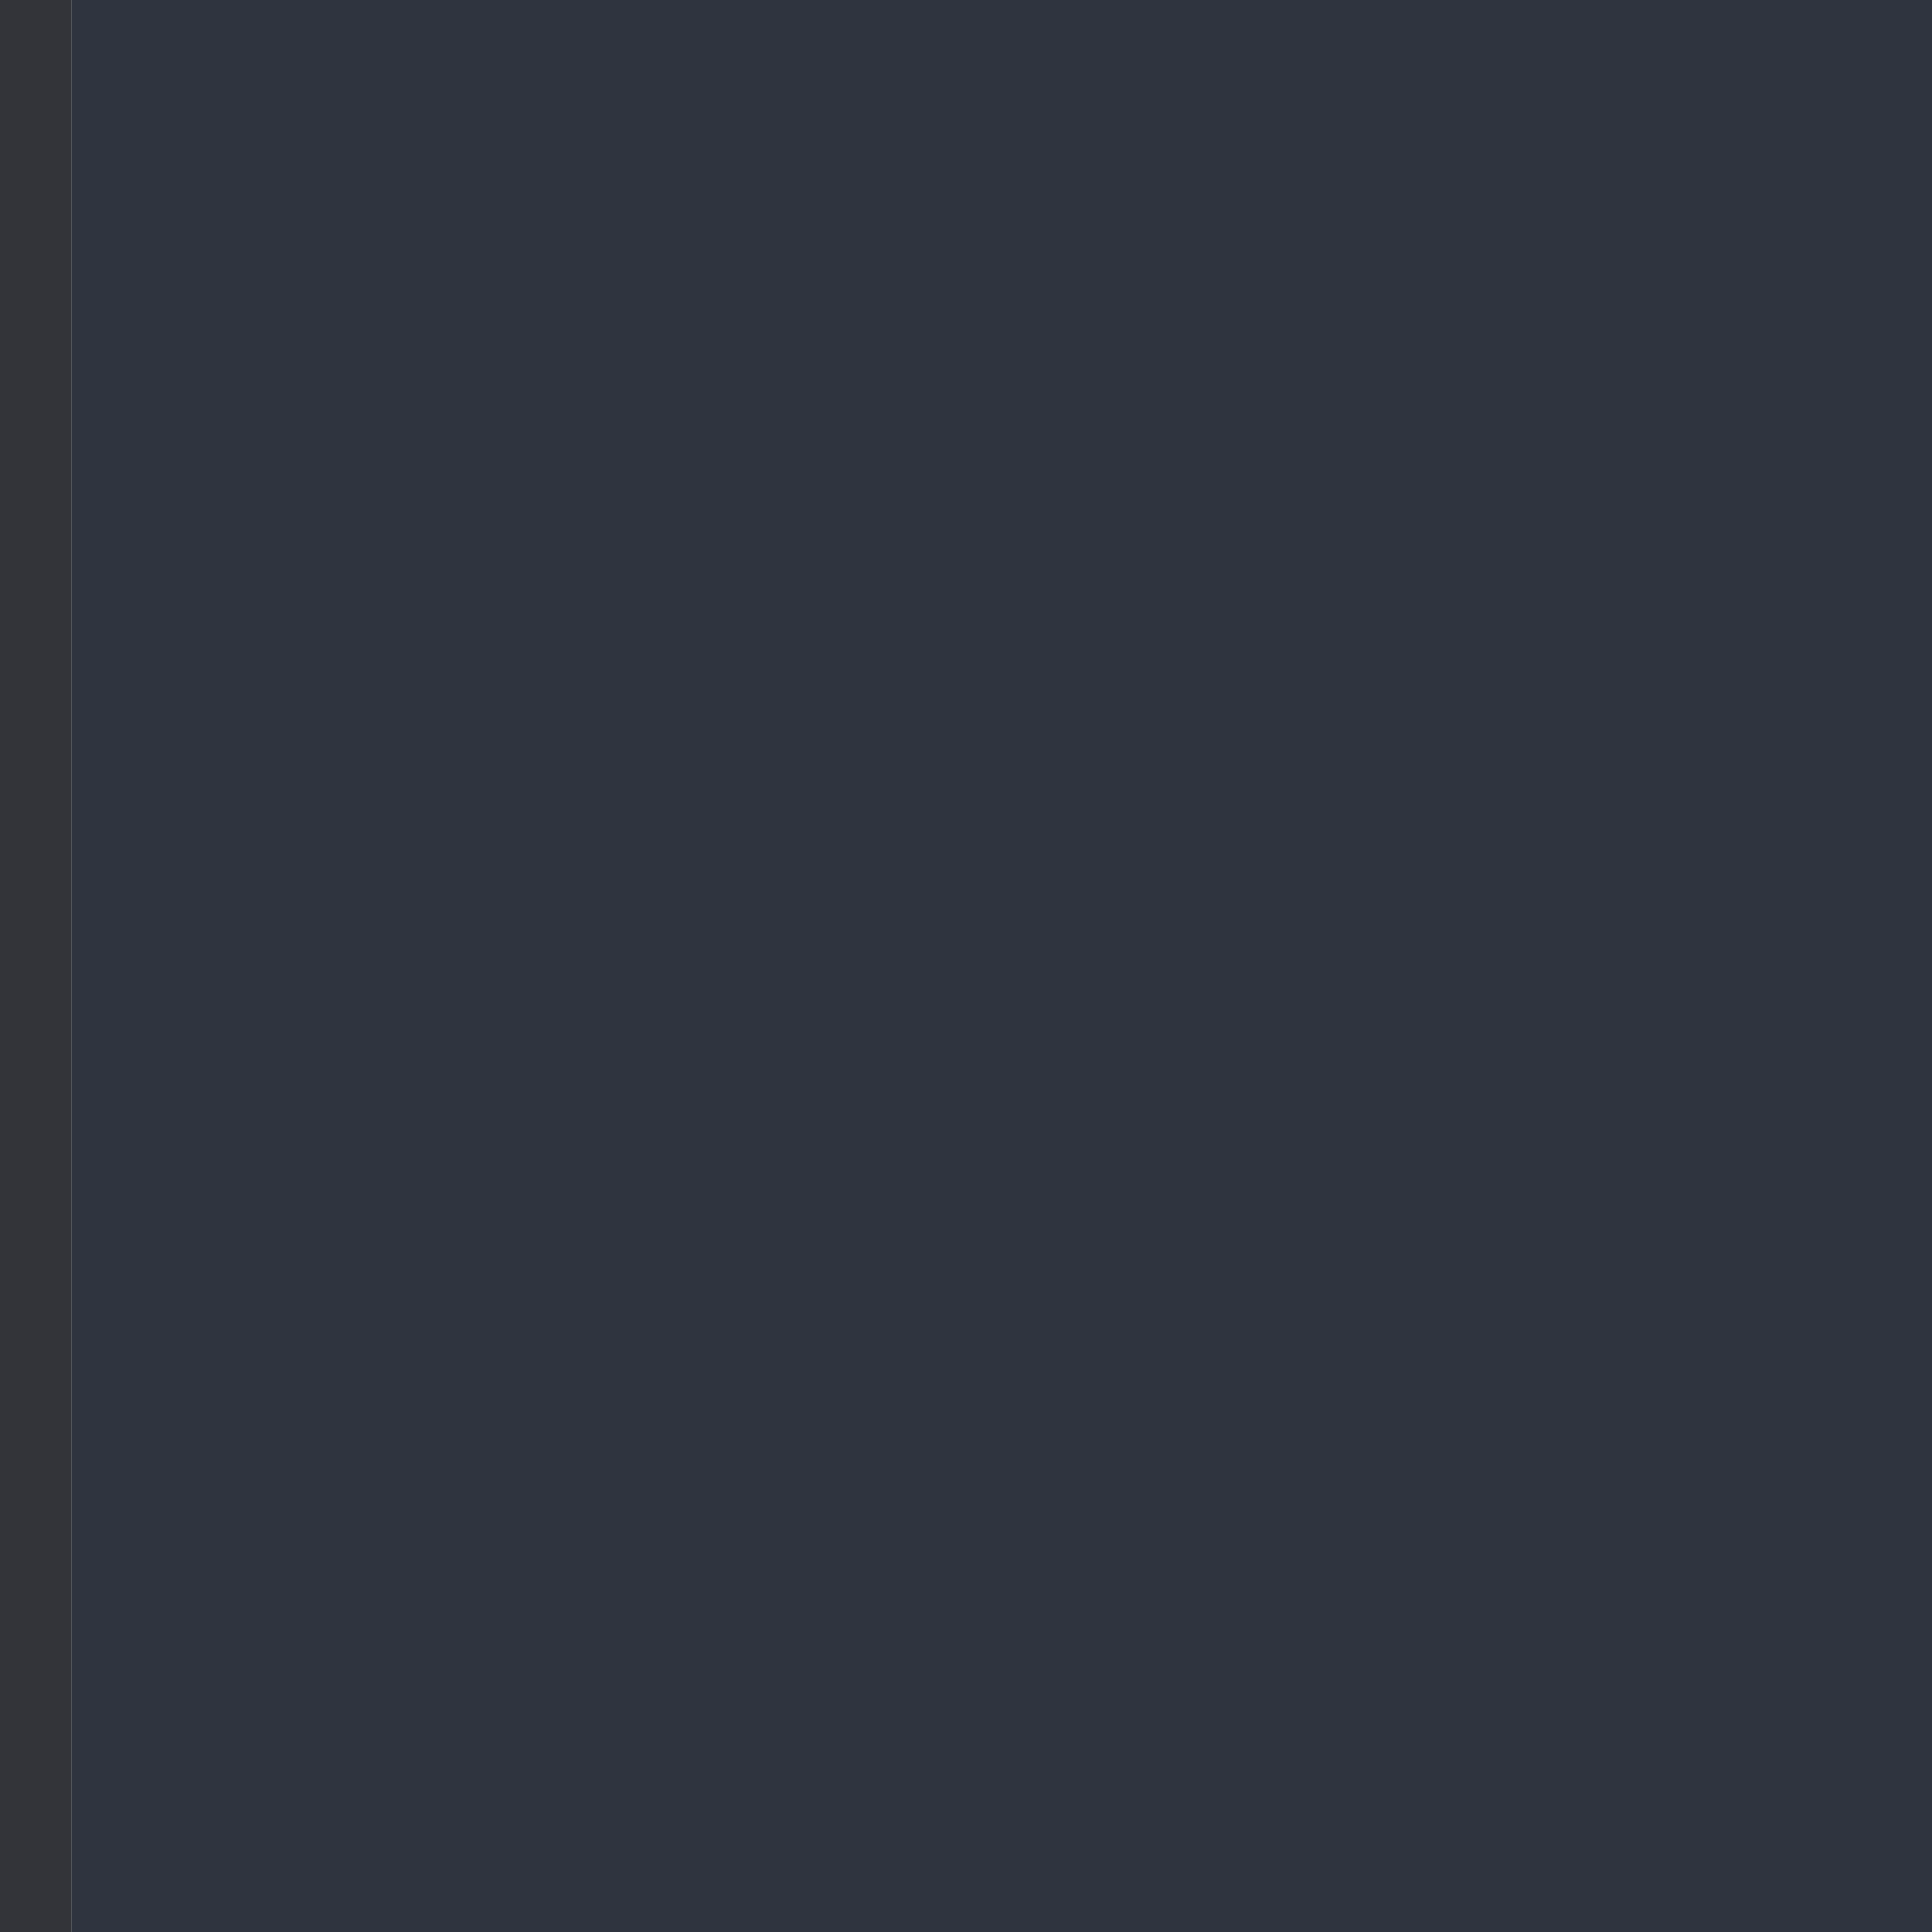
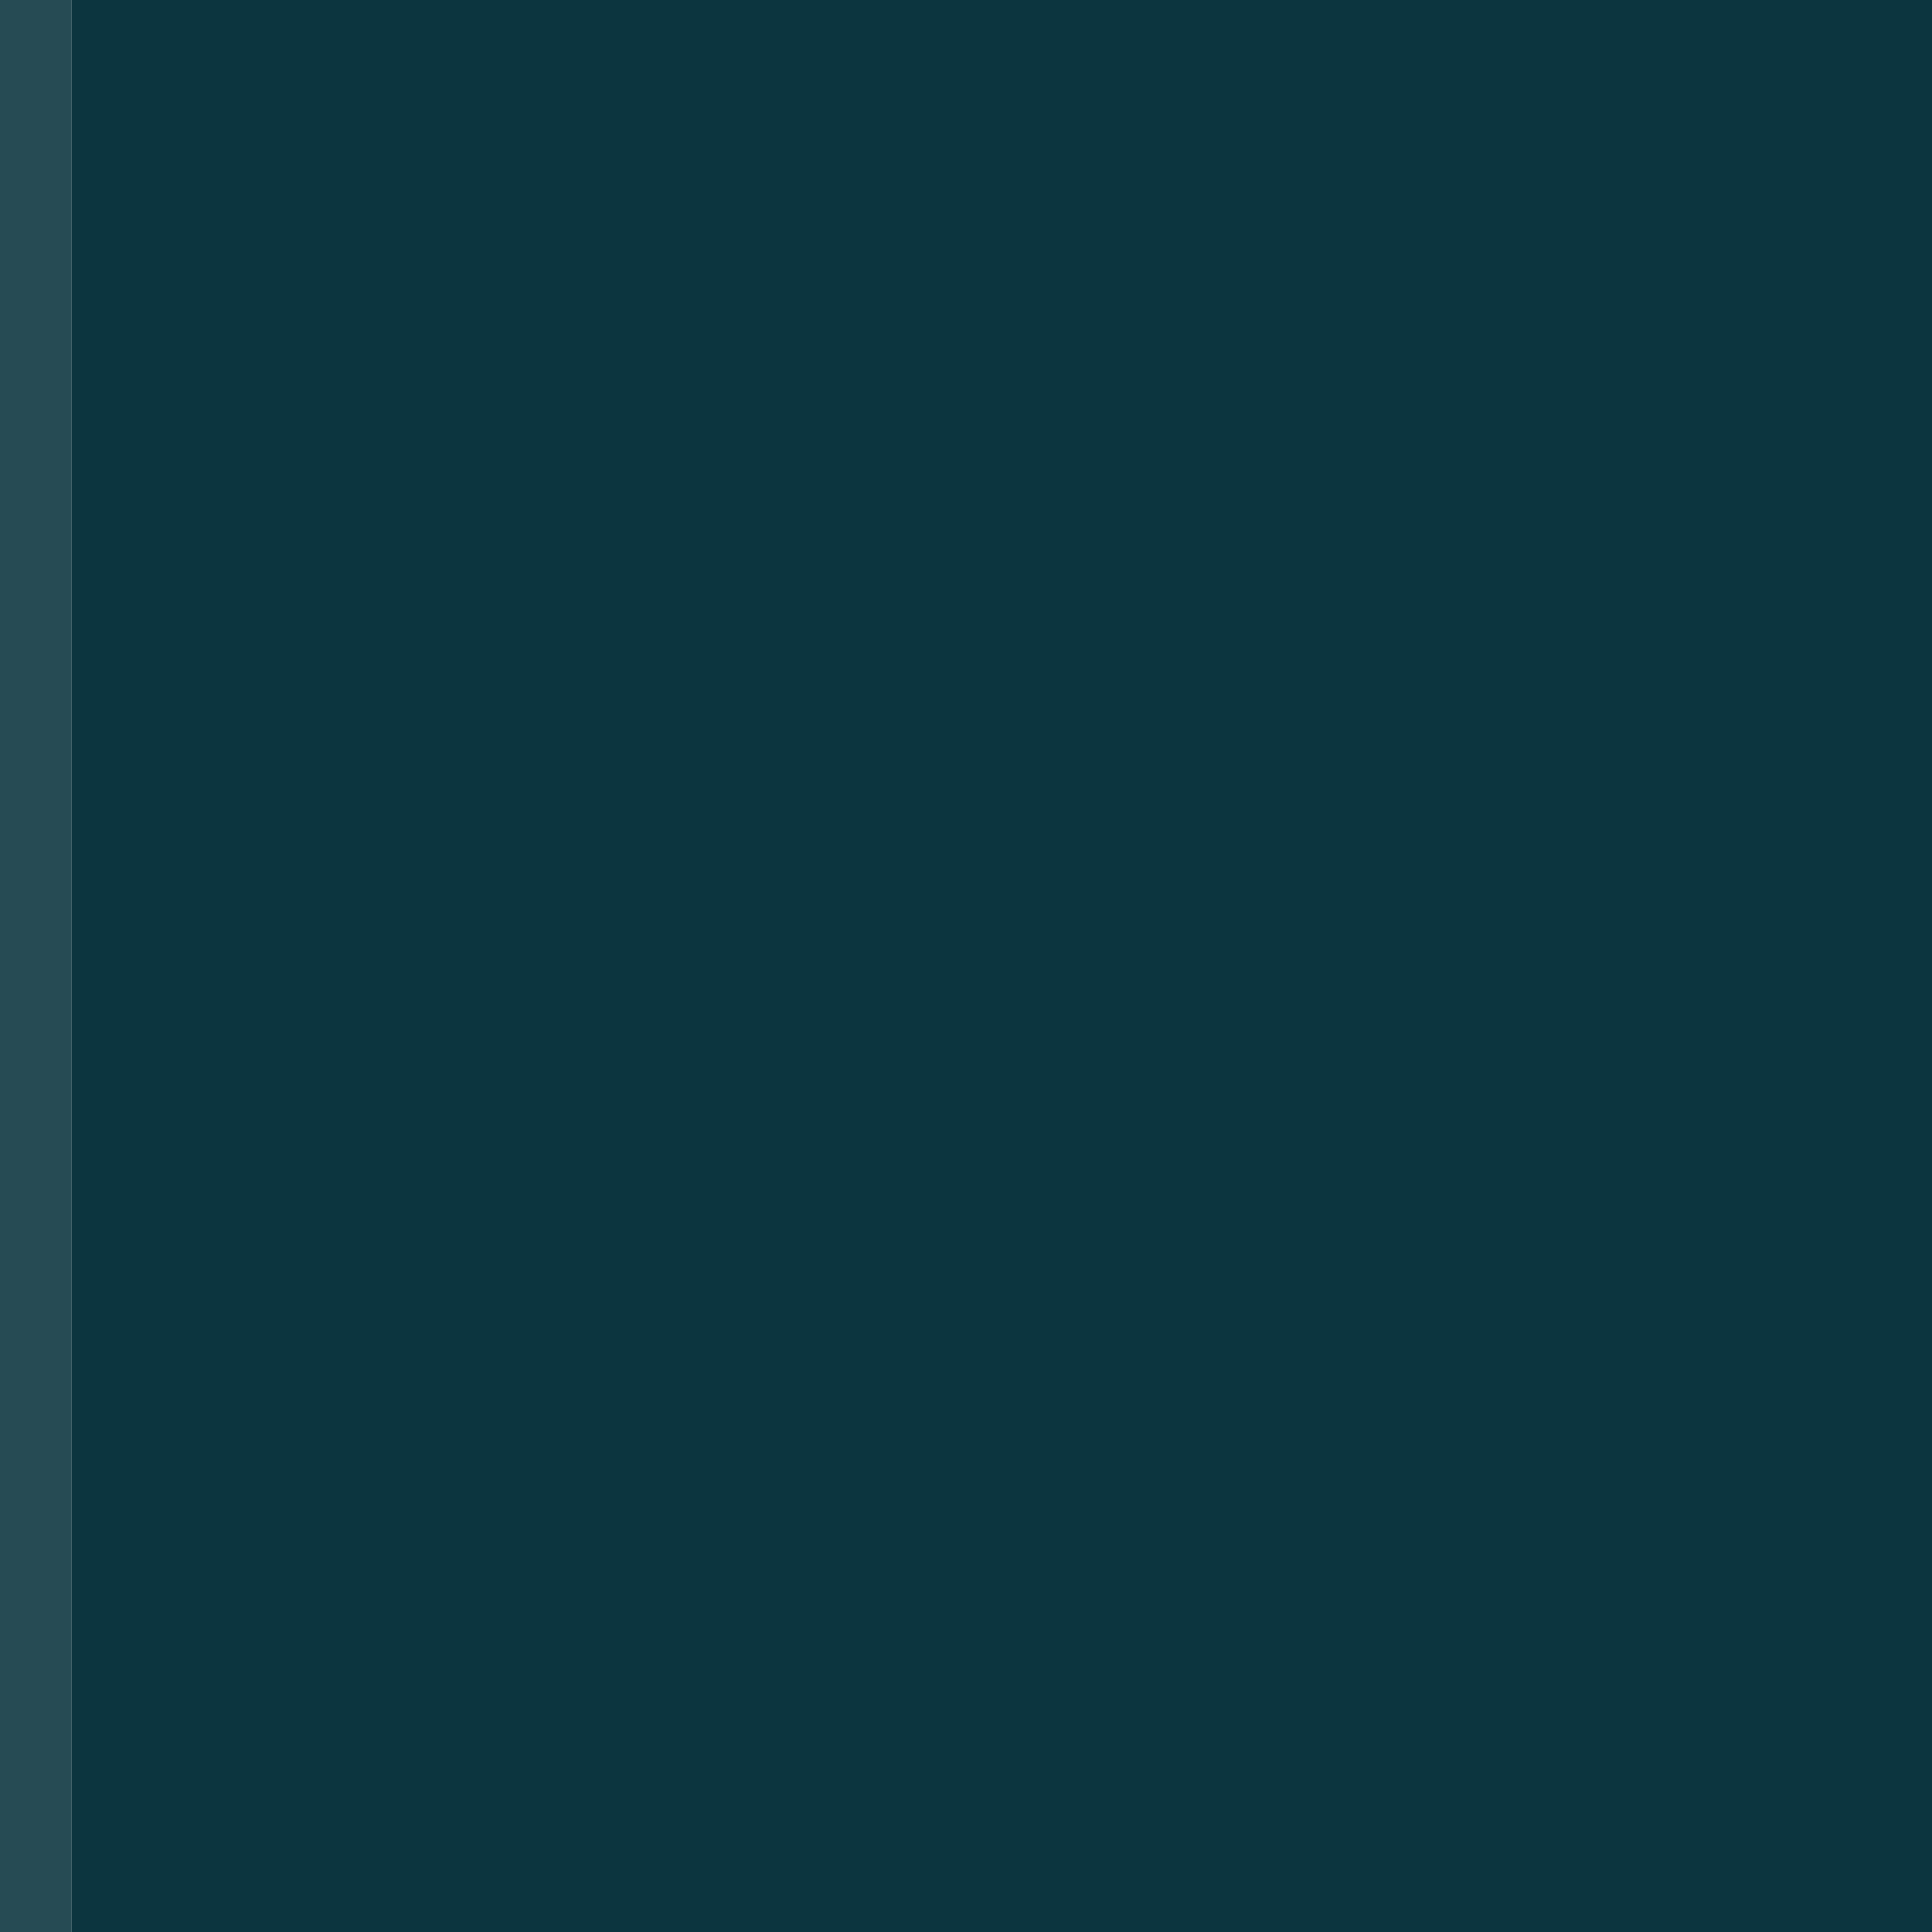
<svg xmlns="http://www.w3.org/2000/svg" width="27" height="27" viewBox="0 0 27 27" id="svg4196" version="1.1">
  <defs id="defs4198" />
  <g id="layer1" transform="translate(0,-1025.362)">
    <g id="g4136" transform="matrix(0,-1,-1,0,1052.362,1052.362)">
-       <rect y="1025.362" x="0" height="26" width="27" id="rect4713" style="display:inline;opacity:0.95;fill:#252a35;fill-opacity:1;stroke:none;stroke-width:2;stroke-linecap:round;stroke-linejoin:miter;stroke-miterlimit:4;stroke-dasharray:none;stroke-dashoffset:0;stroke-opacity:1" />
-       <rect y="1051.362" x="0" height="1" width="27" id="rect4713-4" style="display:inline;opacity:0.85;fill:#0f1116;fill-opacity:1;stroke:none;stroke-width:2;stroke-linecap:round;stroke-linejoin:miter;stroke-miterlimit:4;stroke-dasharray:none;stroke-dashoffset:0;stroke-opacity:1" />
+       <rect y="1025.362" x="0" height="26" width="27" id="rect4713" style="display:inline;opacity:0.95;fill:#002b36;fill-opacity:1;stroke:none;stroke-width:2;stroke-linecap:round;stroke-linejoin:miter;stroke-miterlimit:4;stroke-dasharray:none;stroke-dashoffset:0;stroke-opacity:1" />
+       <rect y="1051.362" x="0" height="1" width="27" id="rect4713-4" style="display:inline;opacity:0.85;fill:#002b36;fill-opacity:1;stroke:none;stroke-width:2;stroke-linecap:round;stroke-linejoin:miter;stroke-miterlimit:4;stroke-dasharray:none;stroke-dashoffset:0;stroke-opacity:1" />
    </g>
  </g>
</svg>
